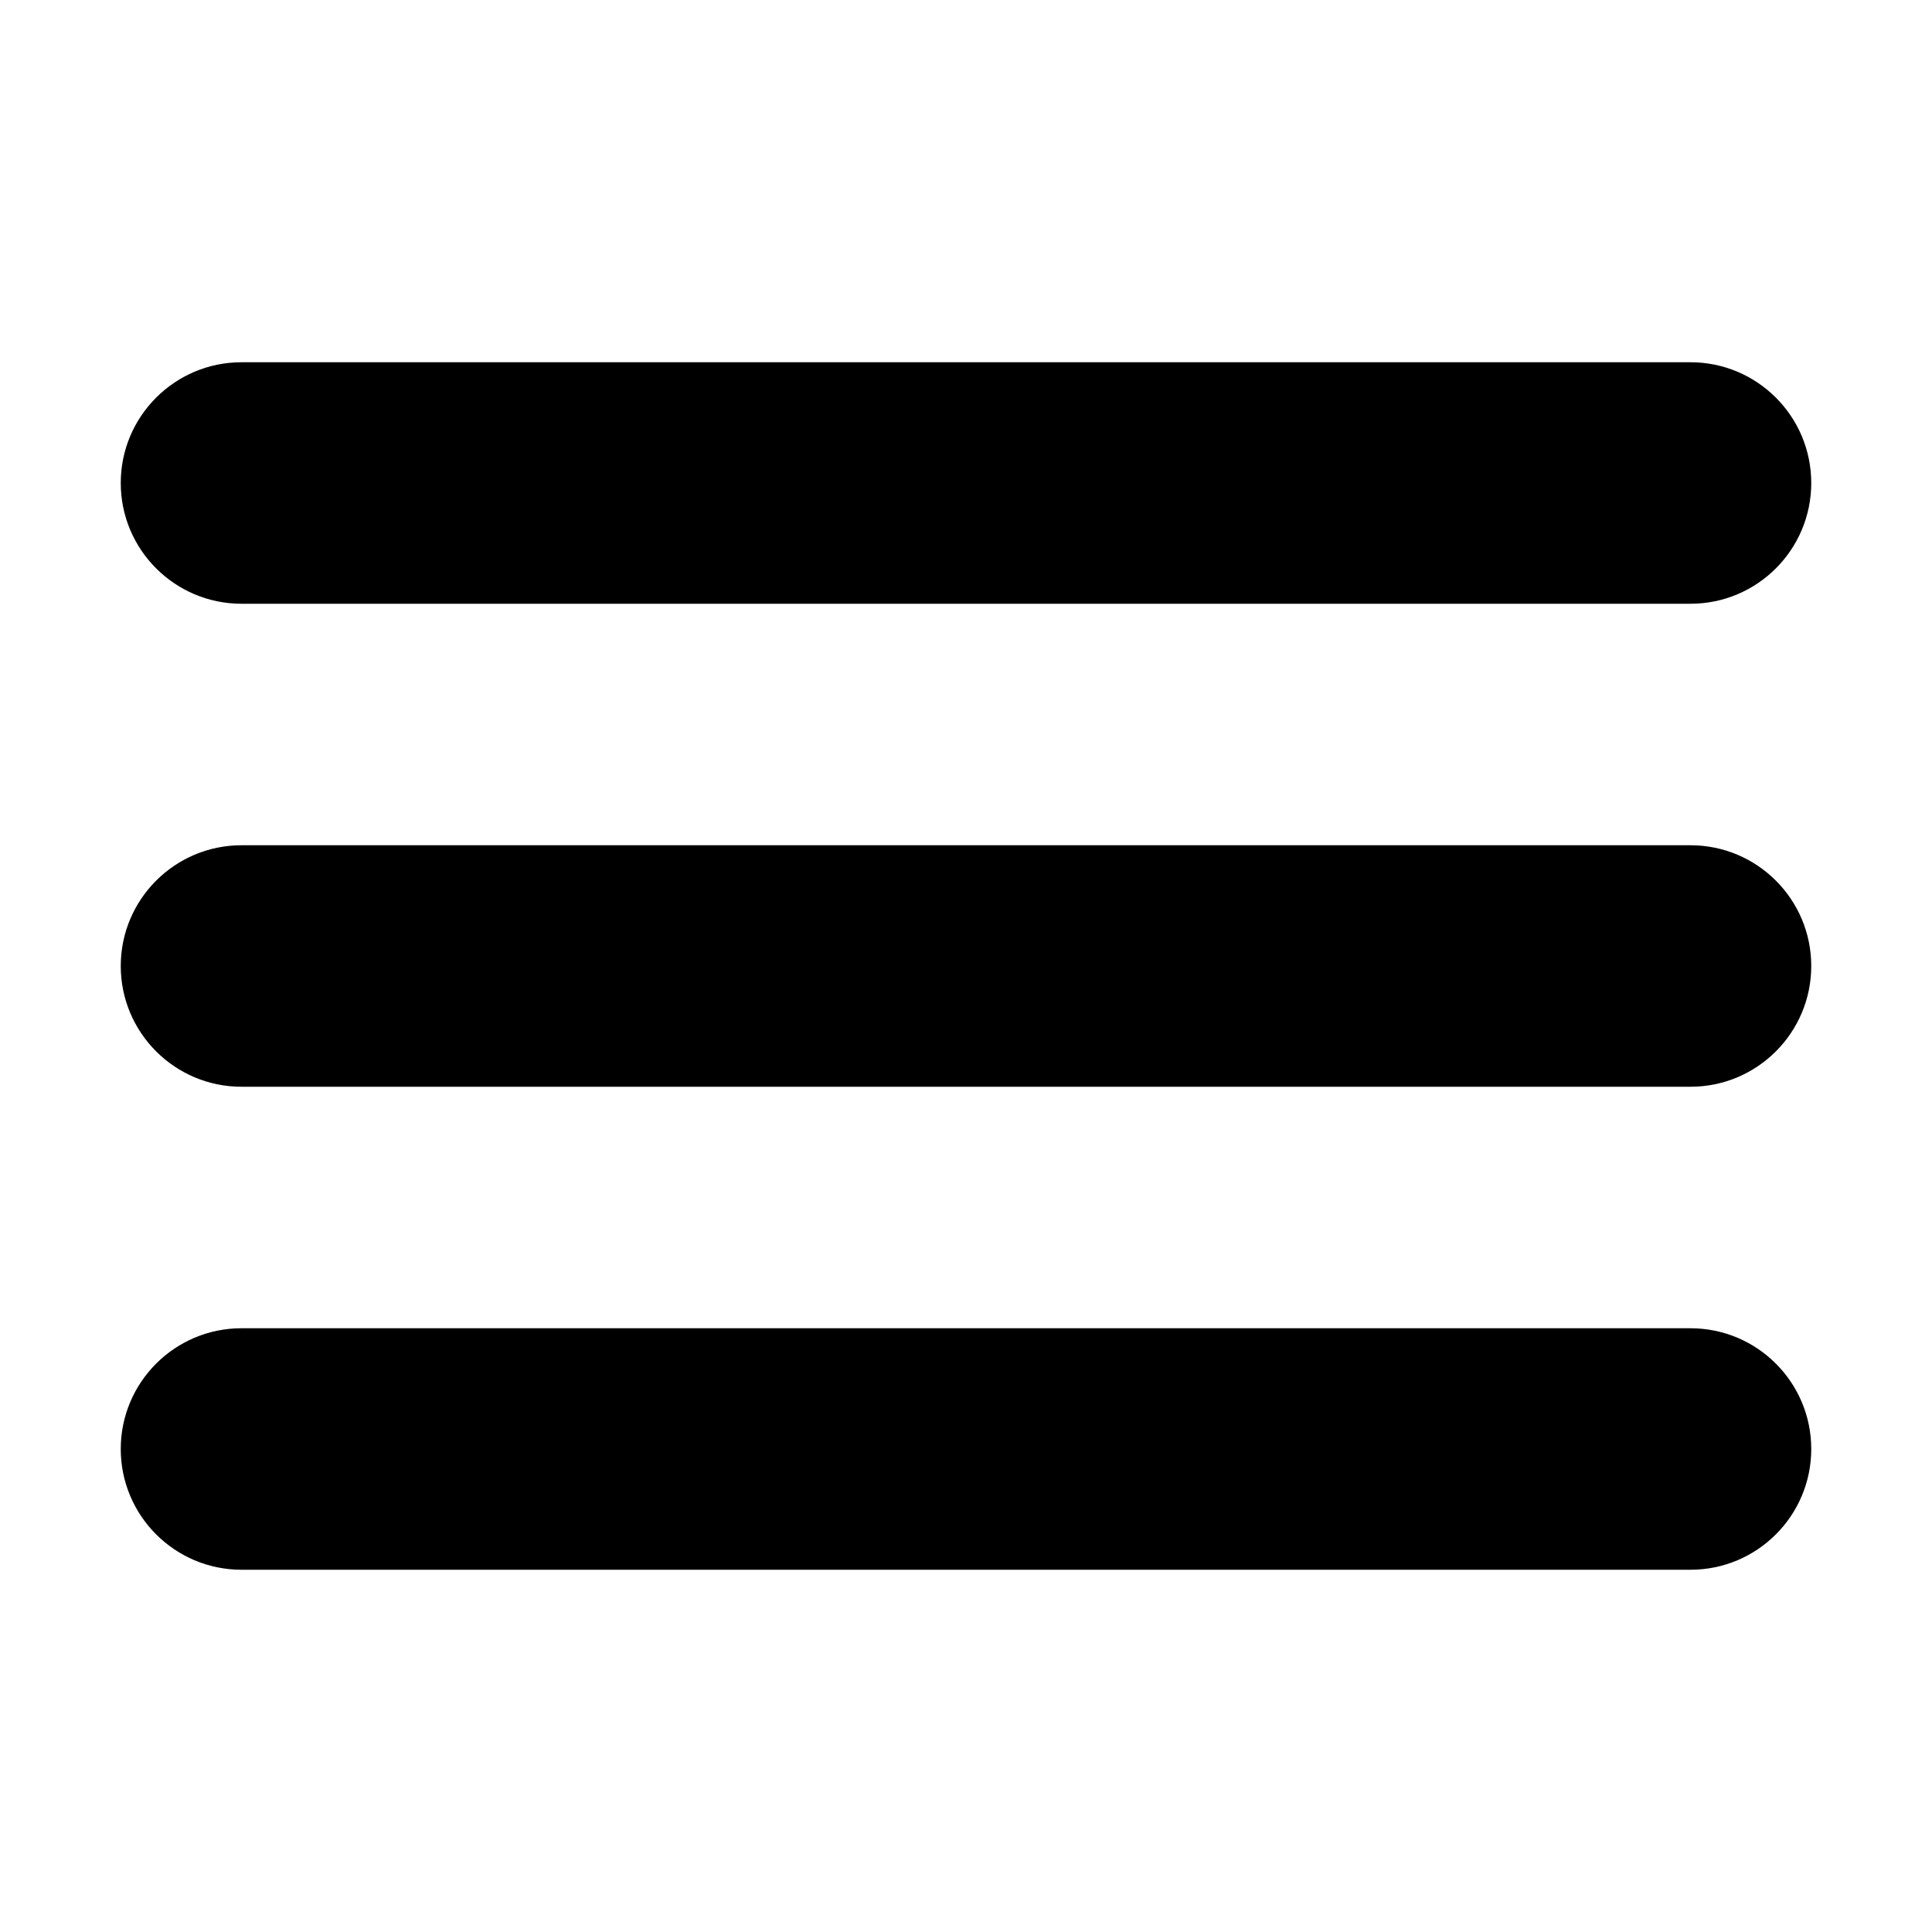
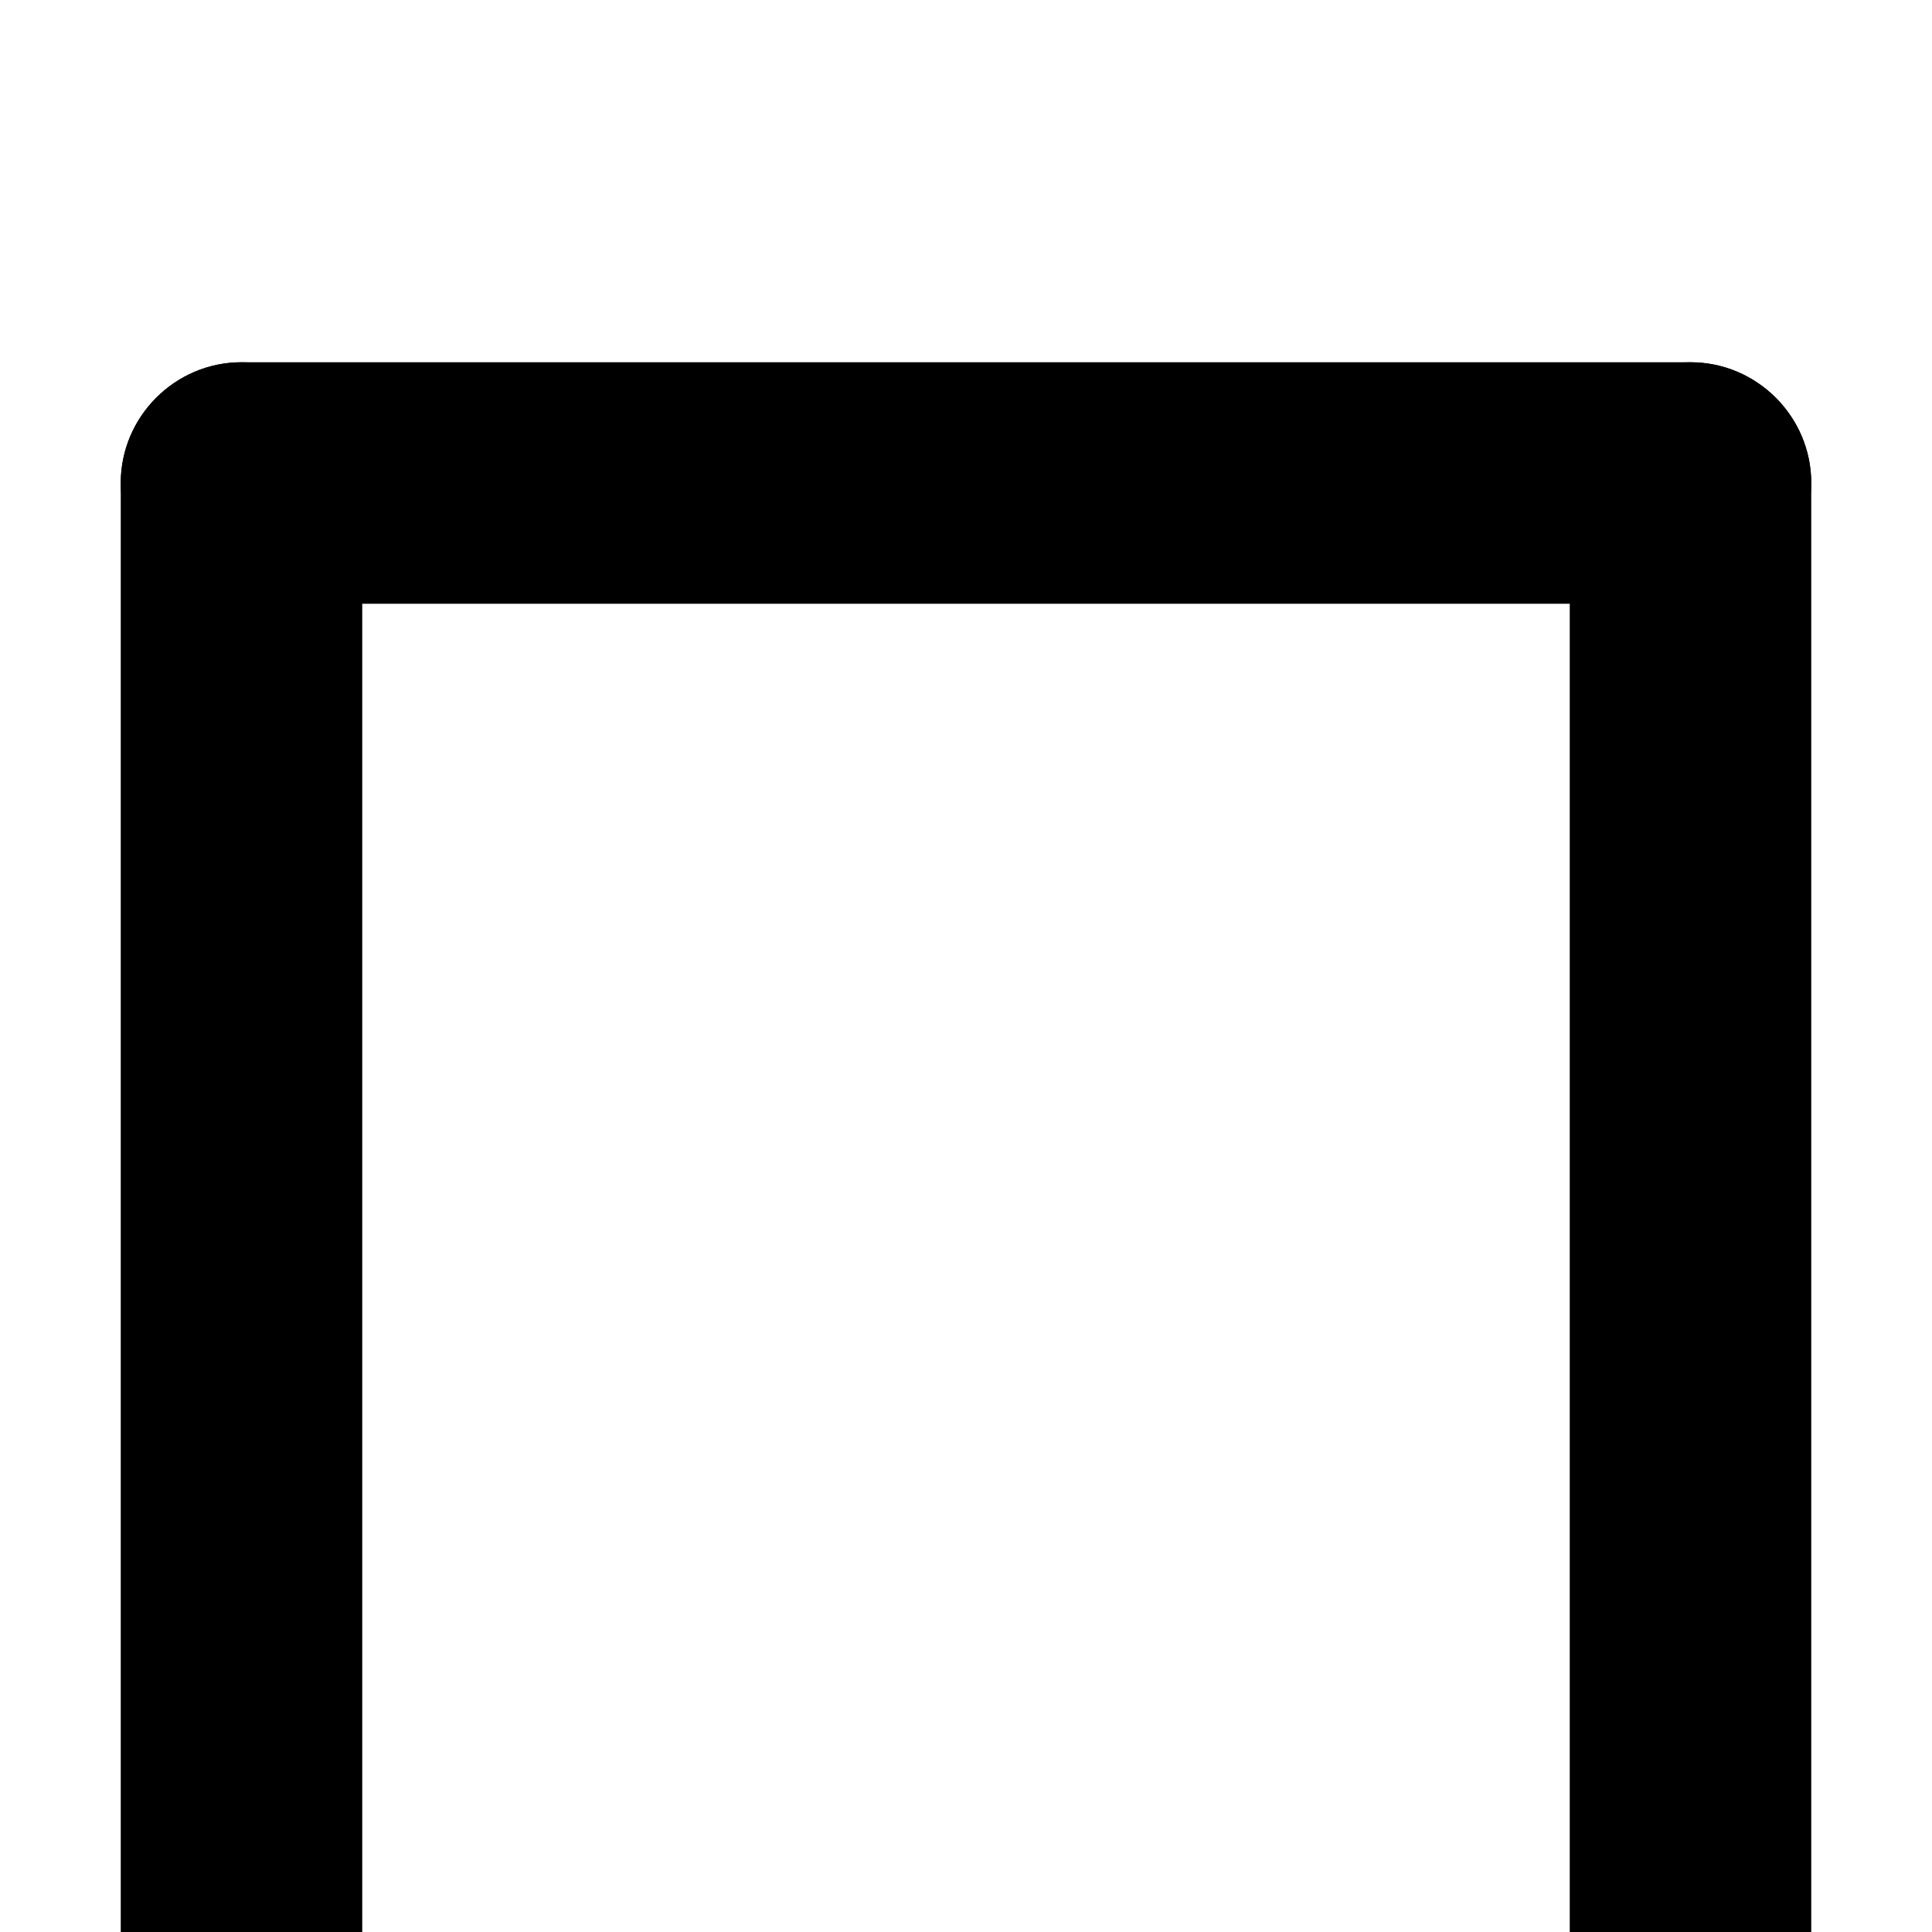
- <svg xmlns="http://www.w3.org/2000/svg" height="32" width="32">
-   <path d="M4 10h24c1.104 0 2-.896 2-2s-.896-2-2-2H4c-1.104 0-2 .896-2 2s.896 2 2 2zm24 4H4c-1.104 0-2 .896-2 2s.896 2 2 2h24c1.104 0 2-.896 2-2s-.896-2-2-2zm0 8H4c-1.104 0-2 .896-2 2s.896 2 2 2h24c1.104 0 2-.896 2-2s-.896-2-2-2z" />
+ <svg xmlns="http://www.w3.org/2000/svg" version="1.1" id="Layer_1" x="0px" y="0px" viewBox="0 0 32 32" style="enable-background:new 0 0 32 32;" xml:space="preserve">
+   <path d="M28.6-28.1h-24c-1.1,0-2-0.9-2-2v0c0-1.1,0.9-2,2-2h24c1.1,0,2,0.9,2,2v0C30.6-29,29.7-28.1,28.6-28.1z" />
+   <path d="M28.6-20.1h-24c-1.1,0-2-0.9-2-2v0c0-1.1,0.9-2,2-2h24c1.1,0,2,0.9,2,2v0C30.6-21,29.7-20.1,28.6-20.1z" />
+   <path d="M28.6-12.1h-24c-1.1,0-2-0.9-2-2v0c0-1.1,0.9-2,2-2h24c1.1,0,2,0.9,2,2v0C30.6-13,29.7-12.1,28.6-12.1z" />
+   <path d="M28,10H4c-1.1,0-2-0.9-2-2v0c0-1.1,0.9-2,2-2h24c1.1,0,2,0.9,2,2v0C30,9.1,29.1,10,28,10z" />
+   <path d="M6,8v24c0,1.1-0.9,2-2,2h0c-1.1,0-2-0.9-2-2V8c0-1.1,0.9-2,2-2h0C5.1,6,6,6.9,6,8z" />
+   <path d="M26,32V8c0-1.1,0.9-2,2-2h0c1.1,0,2,0.9,2,2v24c0,1.1-0.9,2-2,2h0C26.9,34,26,33.1,26,32z" />
</svg>
